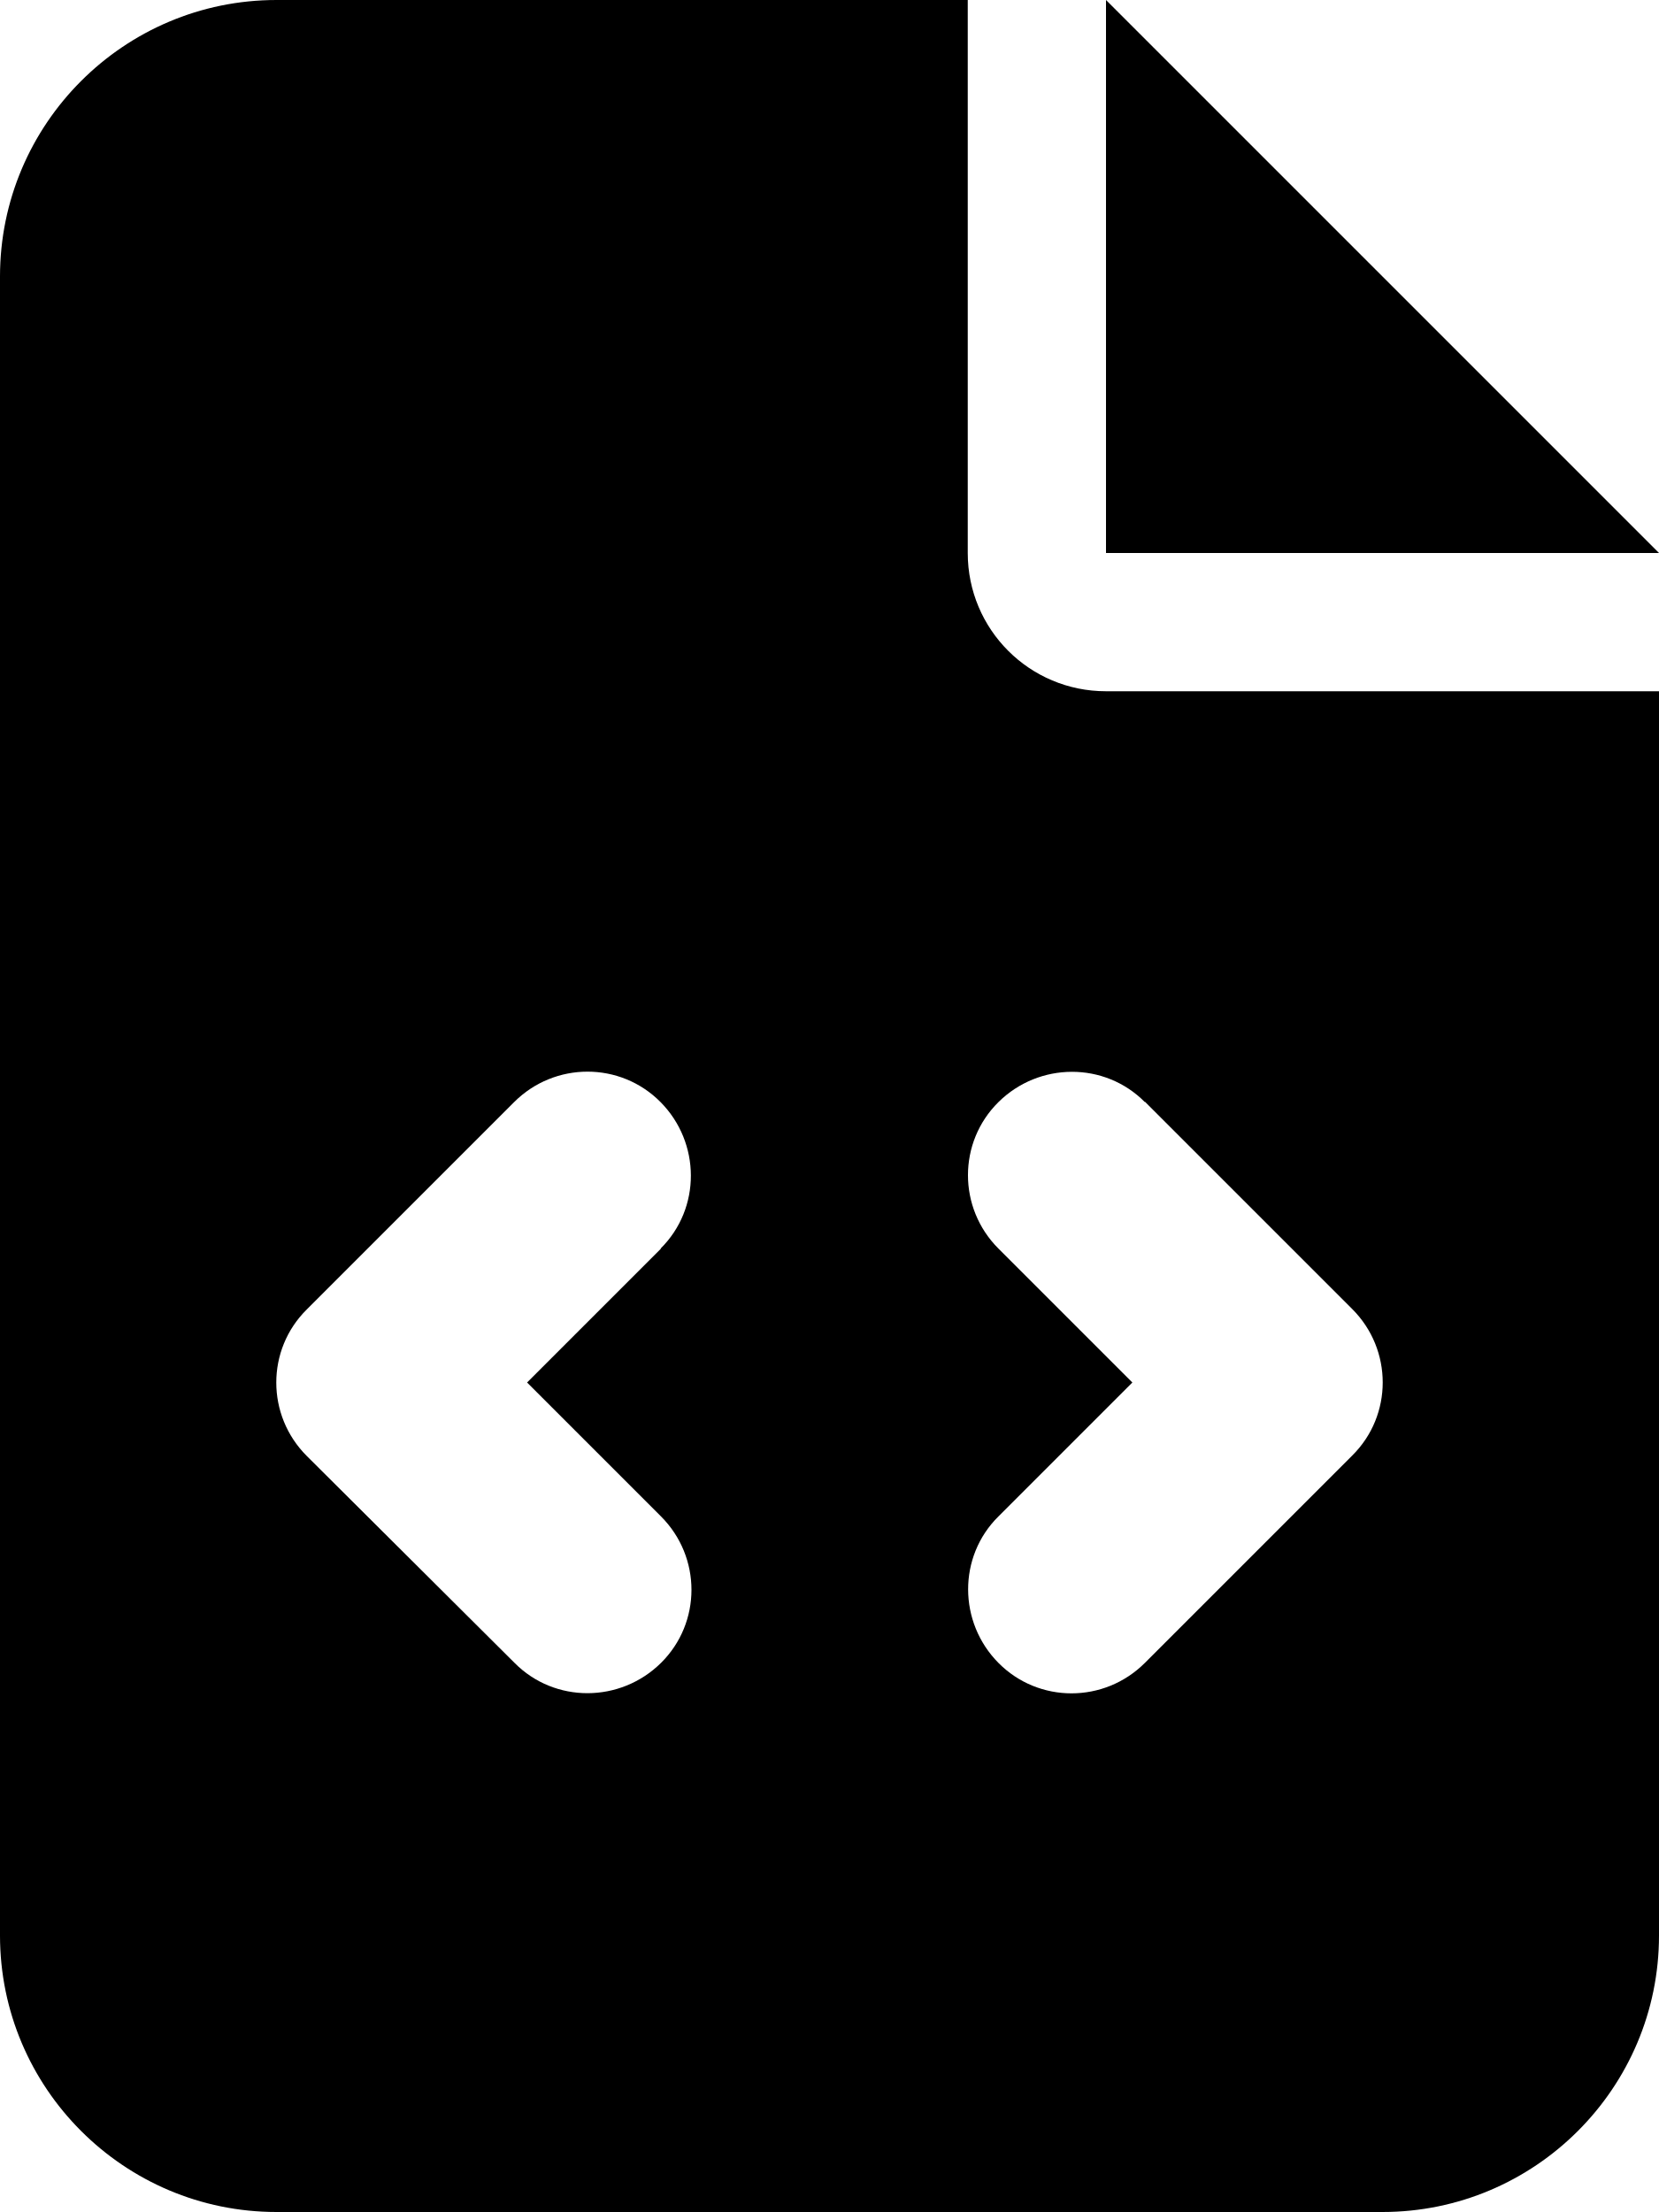
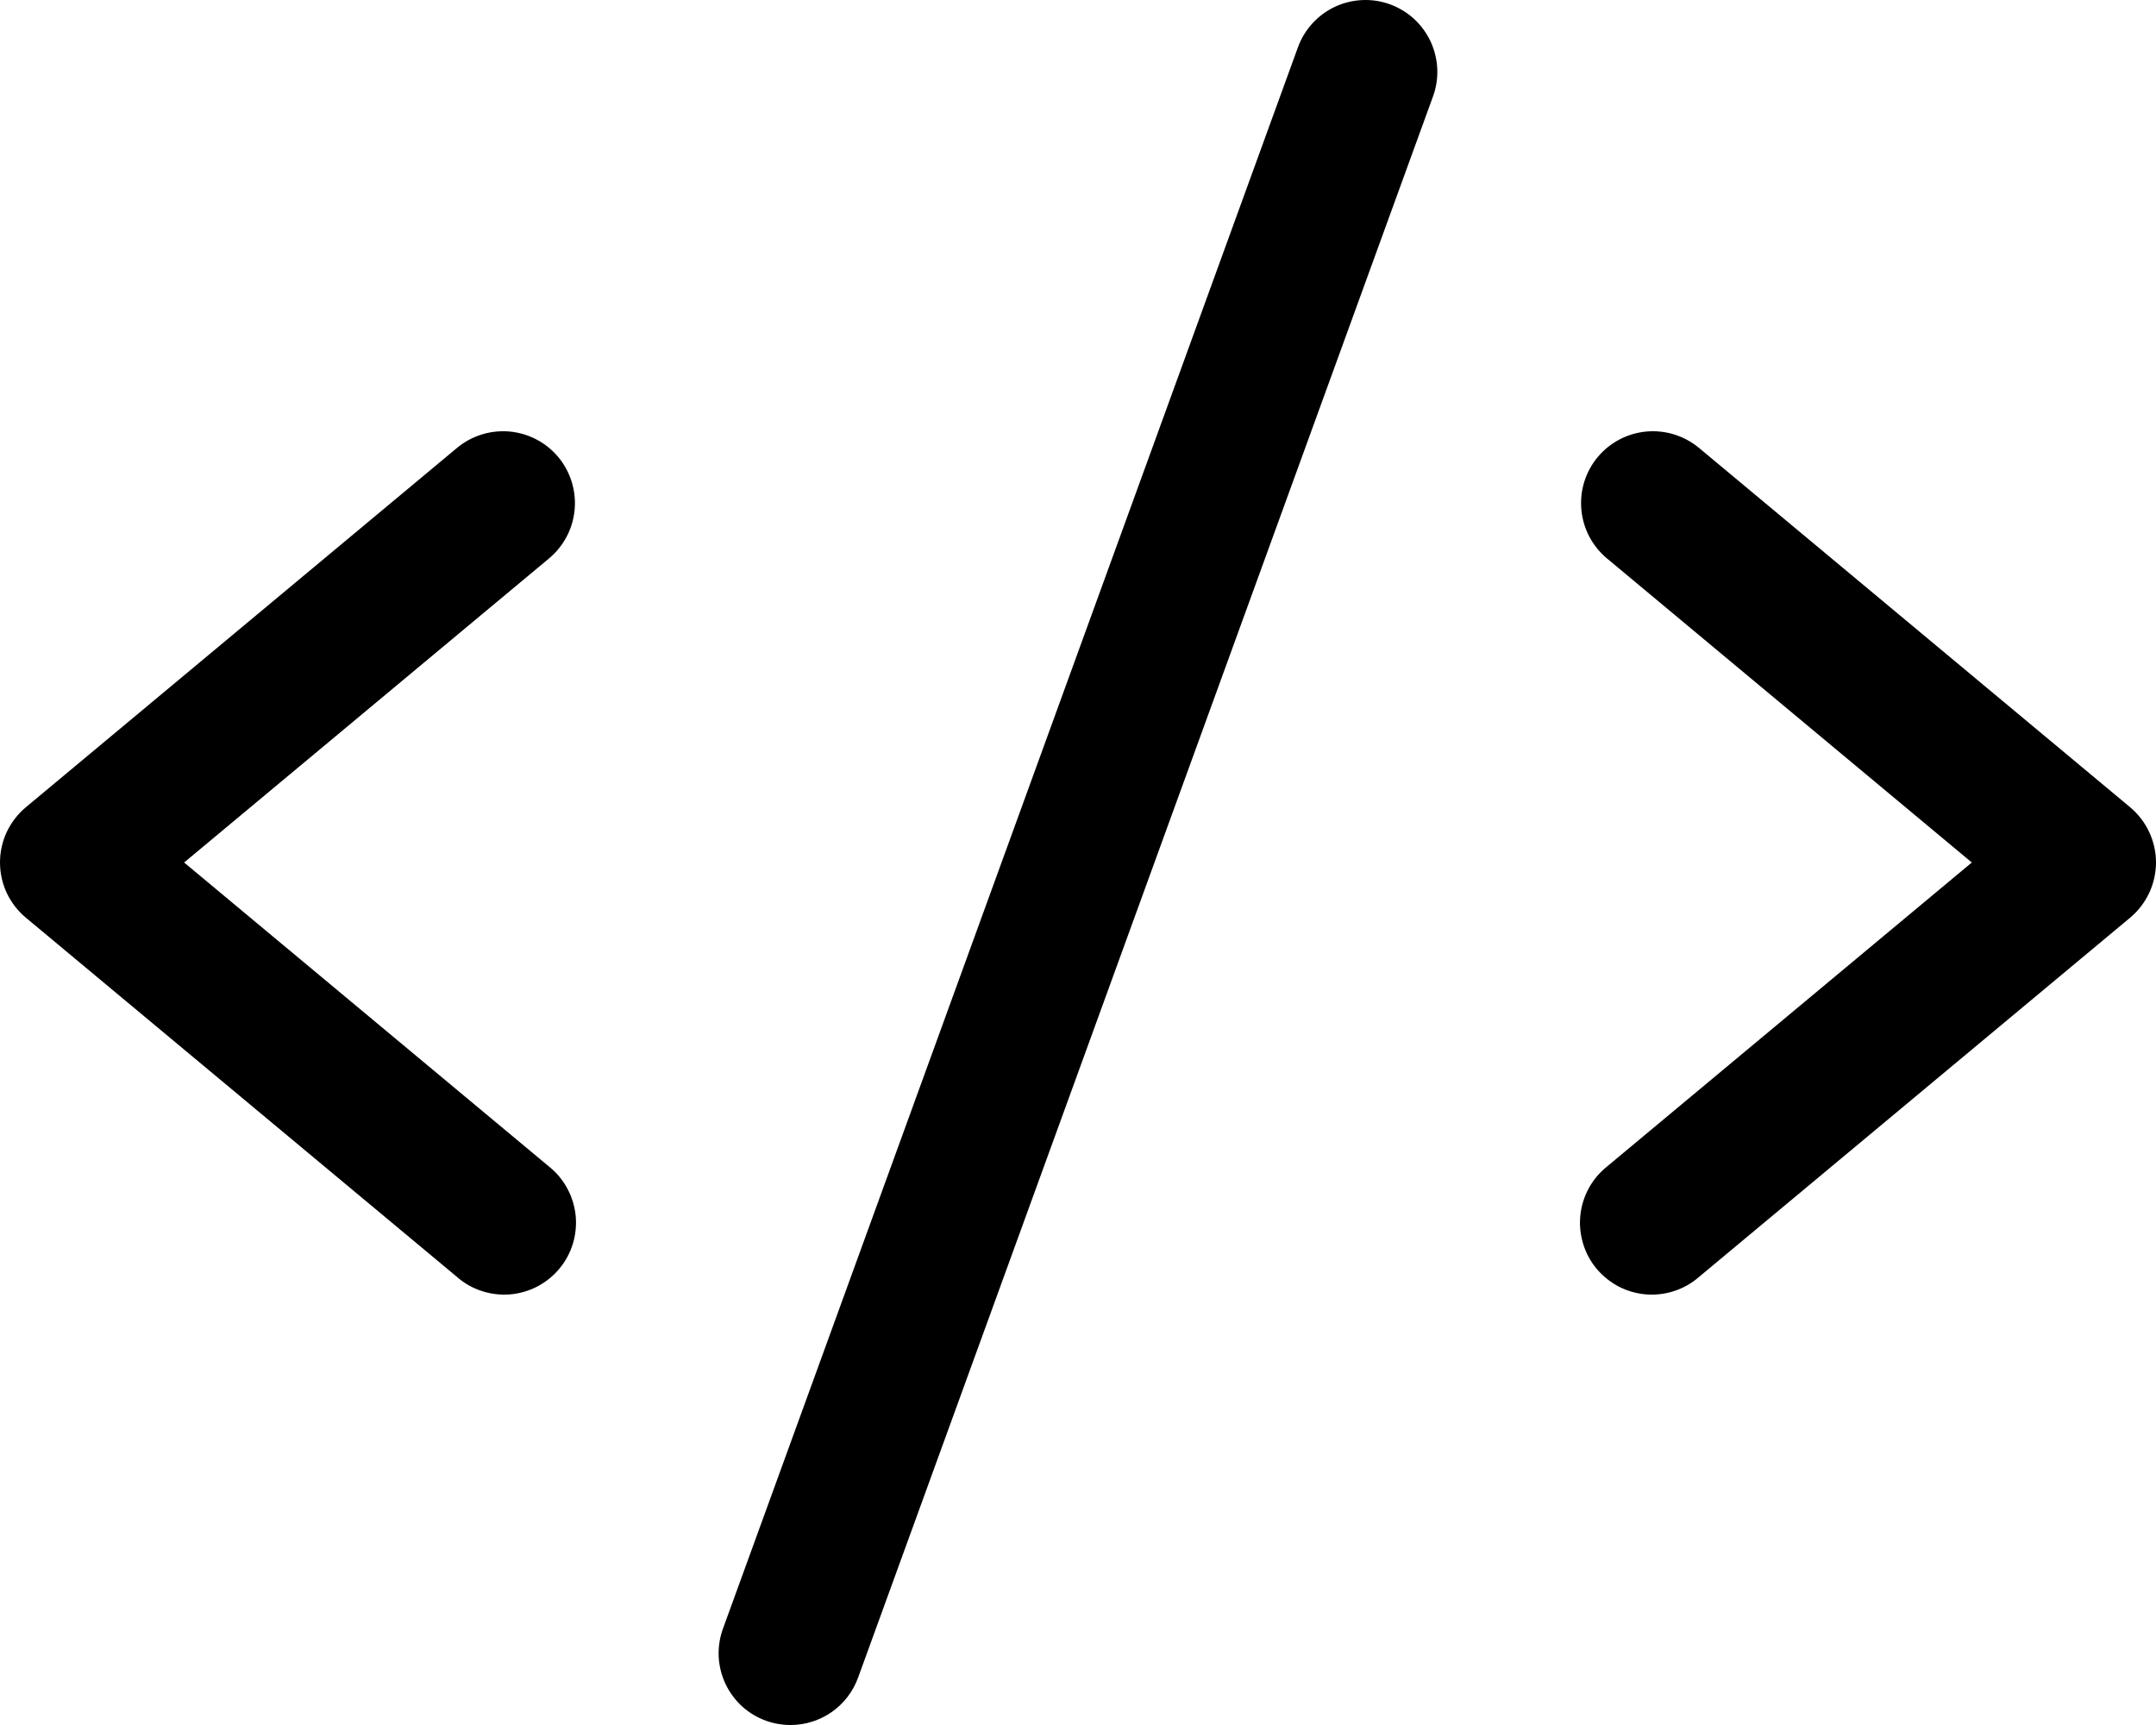
- <svg xmlns="http://www.w3.org/2000/svg" viewBox="0 0 384 512">
-   <path d="M64 0C28.7 0 0 28.7 0 64V448c0 35.3 28.7 64 64 64H320c35.3 0 64-28.7 64-64V160H256c-17.7 0-32-14.3-32-32V0H64zM256 0V128H384L256 0zM153 289l-31 31 31 31c9.4 9.4 9.4 24.6 0 33.9s-24.6 9.4-33.9 0L71 337c-9.4-9.4-9.4-24.6 0-33.9l48-48c9.4-9.4 24.6-9.4 33.9 0s9.4 24.6 0 33.9zM265 255l48 48c9.4 9.4 9.4 24.6 0 33.9l-48 48c-9.4 9.4-24.6 9.4-33.9 0s-9.4-24.6 0-33.9l31-31-31-31c-9.4-9.4-9.4-24.6 0-33.9s24.6-9.4 33.9 0z" />
+ <svg xmlns="http://www.w3.org/2000/svg" width="30" height="24" viewBox="0 0 30 24">
+   <path d="M7.64 7.769L2.562 12L7.64 16.231C7.744 16.314 7.83 16.417 7.893 16.534C7.957 16.651 7.996 16.779 8.01 16.912C8.023 17.044 8.01 17.177 7.971 17.305C7.932 17.432 7.868 17.55 7.783 17.652C7.698 17.754 7.593 17.838 7.475 17.9C7.357 17.961 7.228 17.998 7.096 18.009C6.963 18.019 6.83 18.004 6.703 17.962C6.577 17.921 6.46 17.855 6.36 17.767L0.36 12.768C0.247 12.674 0.157 12.556 0.094 12.424C0.032 12.291 6.10352e-05 12.146 6.10352e-05 11.999C6.10352e-05 11.853 0.032 11.708 0.094 11.575C0.157 11.443 0.247 11.325 0.36 11.231L6.36 6.231C6.564 6.062 6.827 5.98 7.091 6.004C7.355 6.028 7.599 6.156 7.769 6.36C7.938 6.564 8.02 6.827 7.996 7.091C7.972 7.355 7.844 7.599 7.64 7.769ZM29.64 11.231L23.64 6.231C23.539 6.147 23.422 6.084 23.297 6.045C23.171 6.006 23.04 5.992 22.909 6.004C22.778 6.016 22.651 6.053 22.534 6.115C22.418 6.176 22.315 6.259 22.231 6.36C22.061 6.564 21.98 6.827 22.004 7.091C22.028 7.355 22.156 7.599 22.36 7.769L27.437 12L22.36 16.231C22.256 16.314 22.17 16.417 22.106 16.534C22.043 16.651 22.003 16.779 21.99 16.912C21.976 17.044 21.99 17.177 22.029 17.305C22.067 17.432 22.131 17.55 22.216 17.652C22.302 17.754 22.406 17.838 22.524 17.9C22.642 17.961 22.771 17.998 22.904 18.009C23.036 18.019 23.17 18.004 23.296 17.962C23.422 17.921 23.539 17.855 23.64 17.767L29.64 12.768C29.752 12.674 29.843 12.556 29.905 12.424C29.967 12.291 30 12.146 30 11.999C30 11.853 29.967 11.708 29.905 11.575C29.843 11.443 29.752 11.325 29.64 11.231ZM19.341 0.06C19.218 0.015 19.087 -0.005 18.955 0.001C18.824 0.007 18.695 0.038 18.576 0.094C18.457 0.15 18.351 0.228 18.262 0.325C18.173 0.422 18.105 0.535 18.06 0.659L10.06 22.659C10.015 22.782 9.995 22.913 10 23.045C10.006 23.176 10.038 23.305 10.093 23.424C10.149 23.543 10.227 23.65 10.324 23.739C10.421 23.828 10.535 23.896 10.659 23.941C10.768 23.98 10.883 24 11 24C11.205 24 11.405 23.937 11.574 23.819C11.742 23.701 11.87 23.534 11.94 23.341L19.94 1.341C19.985 1.218 20.005 1.087 19.999 0.956C19.993 0.824 19.961 0.696 19.906 0.577C19.85 0.458 19.772 0.351 19.675 0.262C19.578 0.174 19.465 0.105 19.341 0.06Z" />
</svg>
